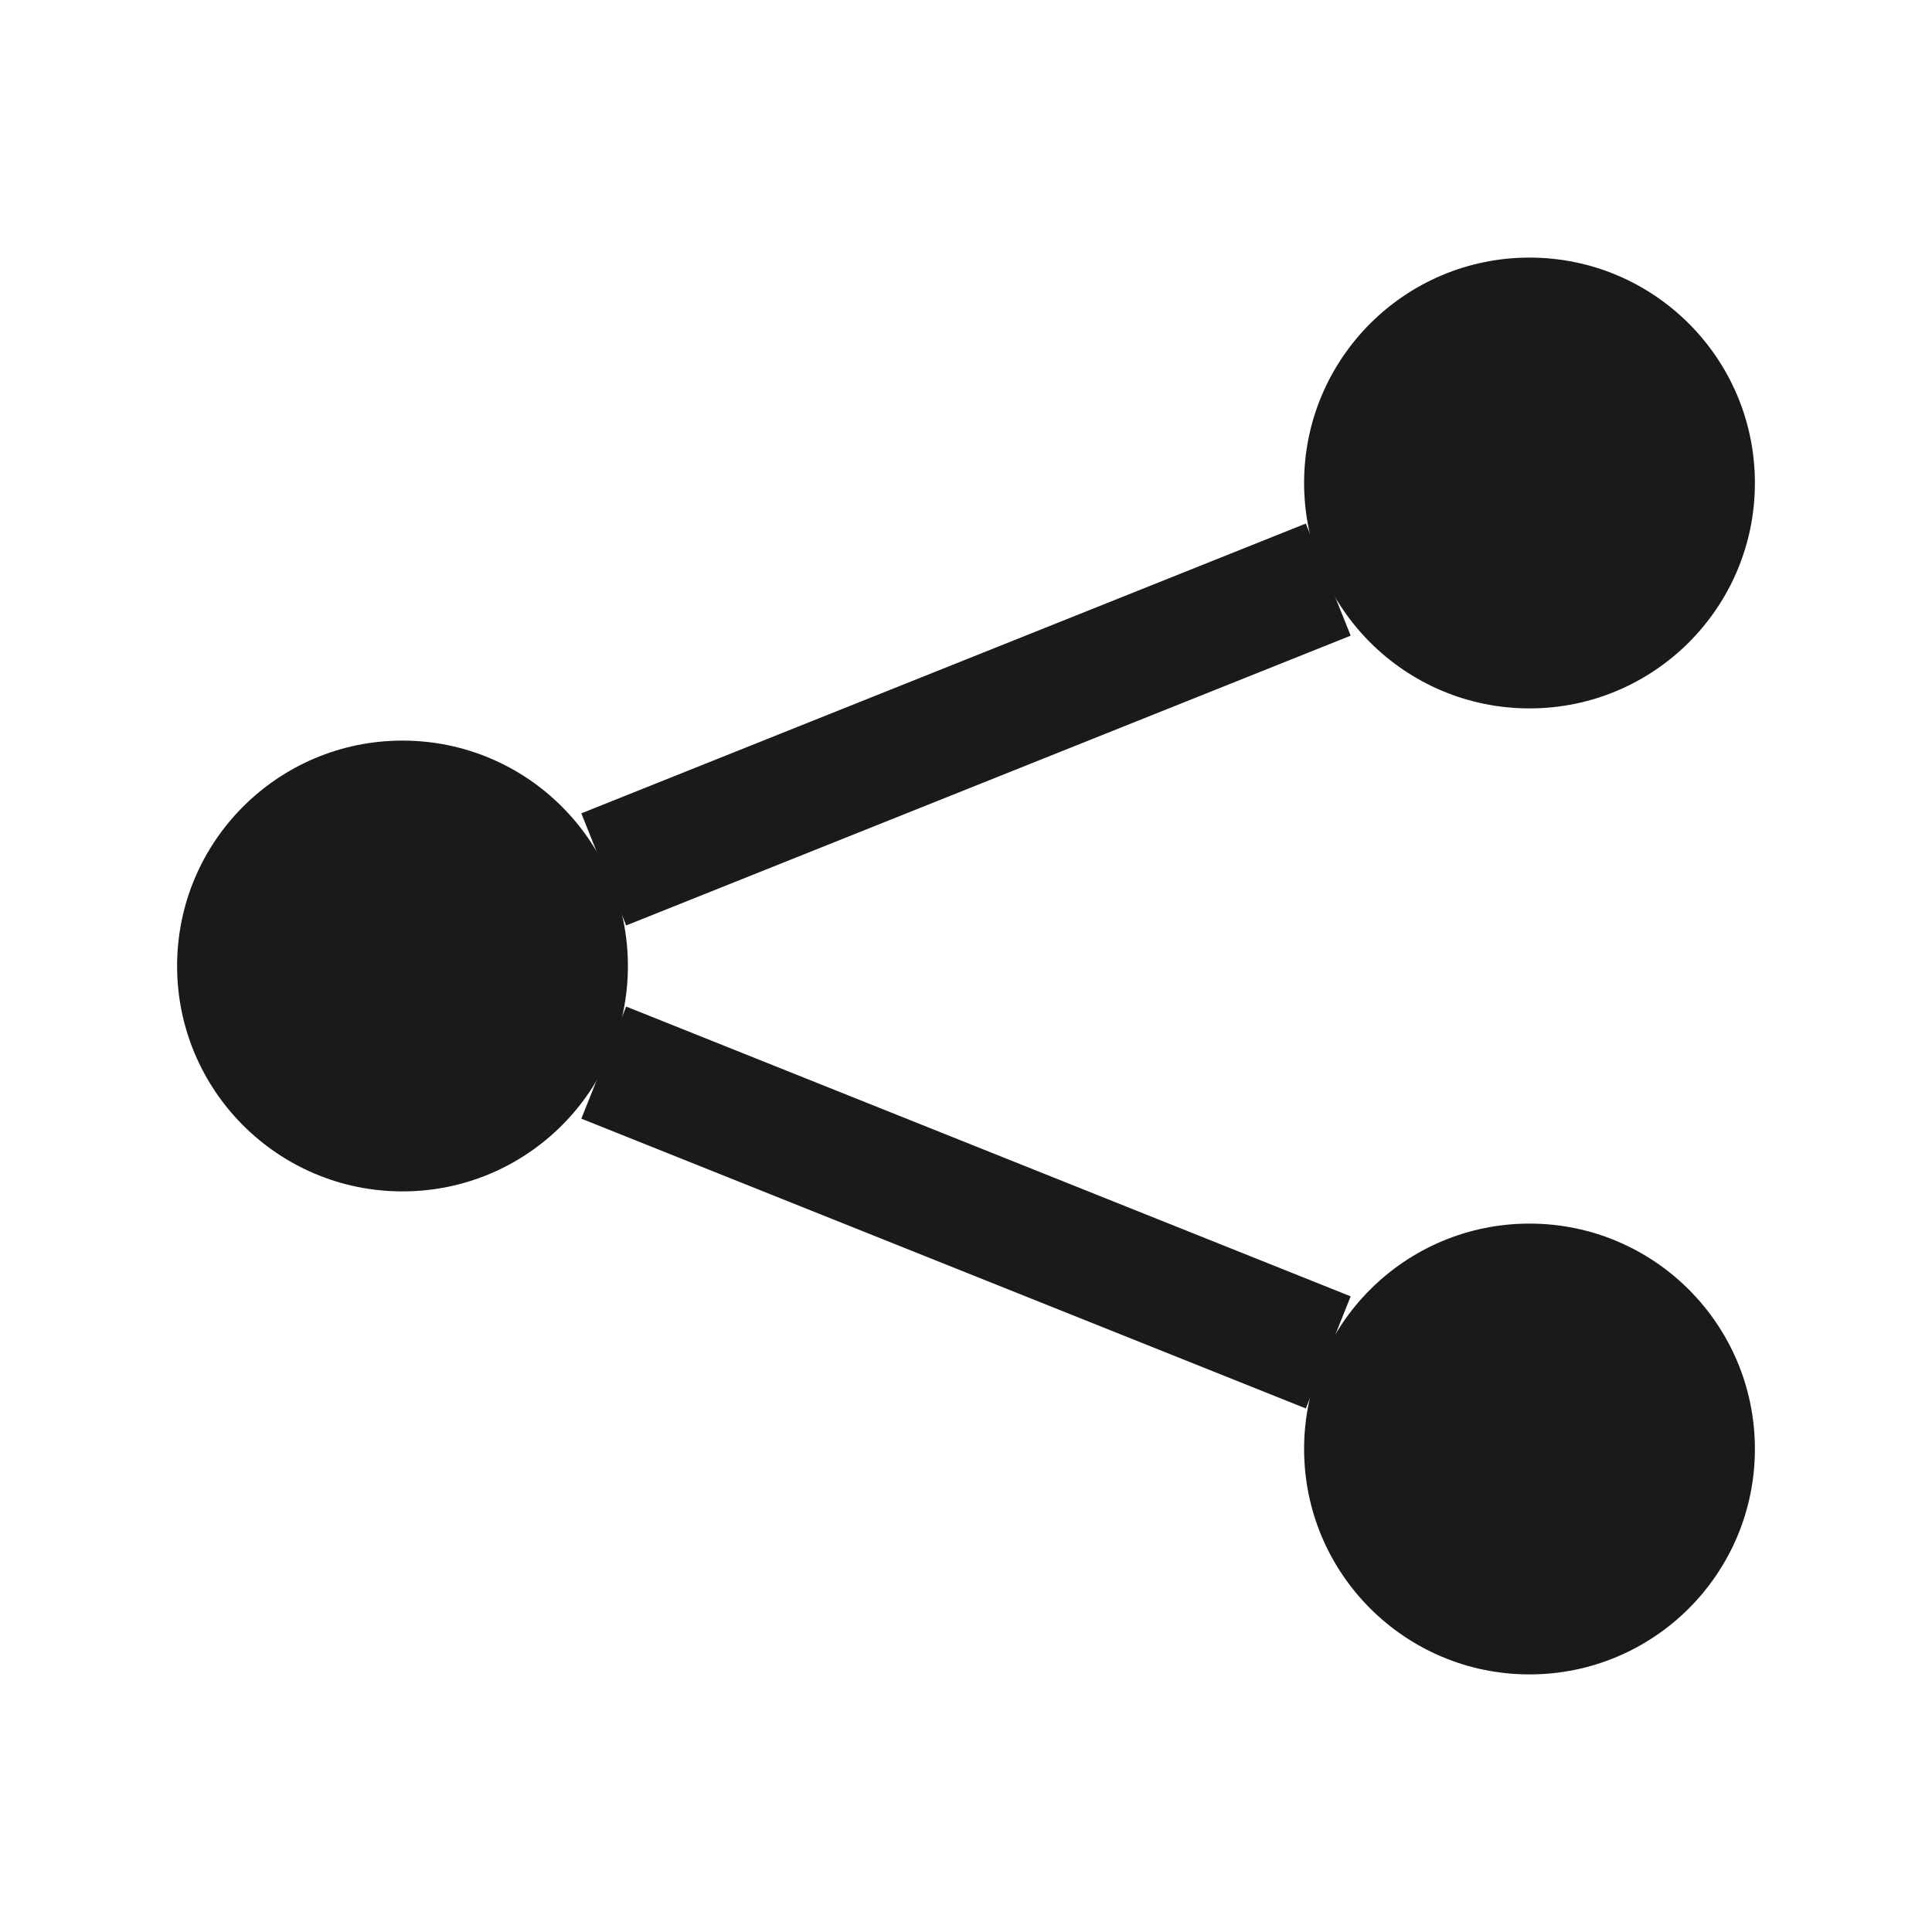
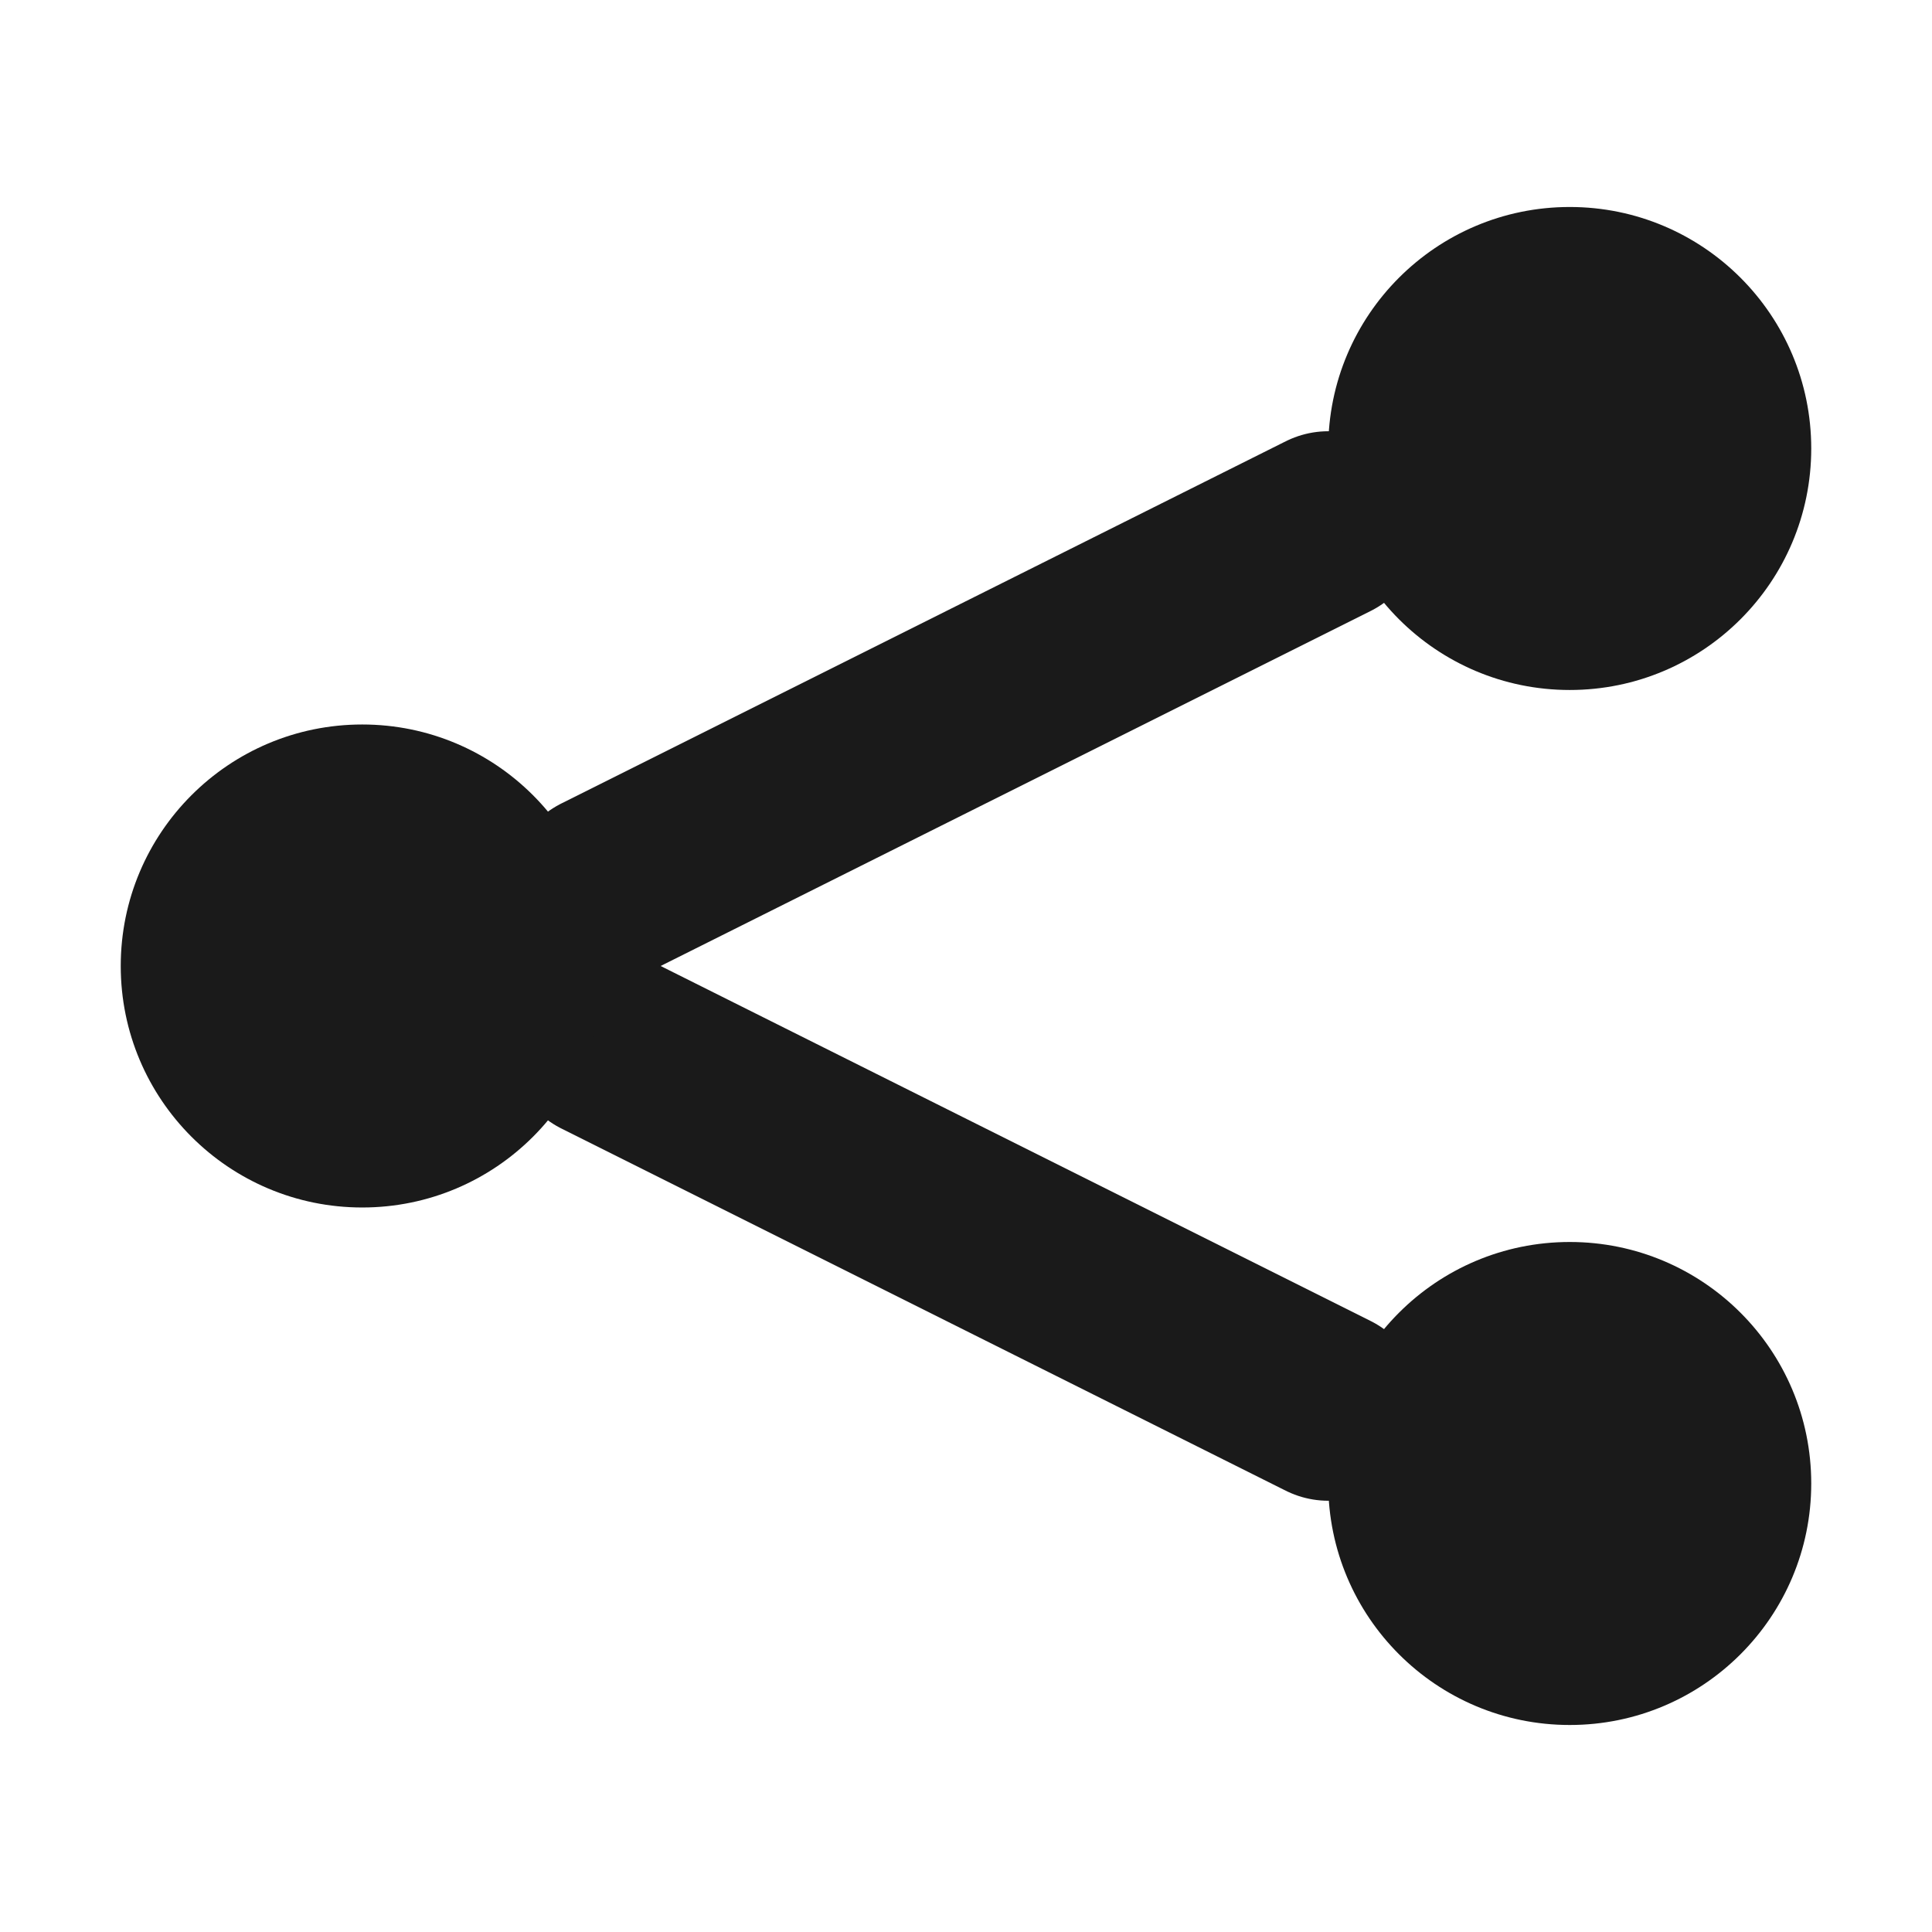
- <svg xmlns="http://www.w3.org/2000/svg" viewBox="0 0 24 24" fill="none">
-   <circle cx="5" cy="12" r="2.8" fill="#1A1A1A" />
-   <circle cx="19" cy="6" r="2.8" fill="#1A1A1A" />
-   <circle cx="19" cy="18" r="2.8" fill="#1A1A1A" />
-   <line x1="7.5" y1="10.8" x2="16.5" y2="7.2" stroke="#1A1A1A" stroke-width="1.5" />
-   <line x1="7.5" y1="13.2" x2="16.5" y2="16.8" stroke="#1A1A1A" stroke-width="1.5" />
+ <svg xmlns="http://www.w3.org/2000/svg" viewBox="0 0 32 32" width="32" height="32">
+   <g transform="translate(-1.143 -1.143) scale(1.42857)" fill="none" stroke="#1A1A1A" stroke-width="2.2" stroke-linecap="round">
+     <path d="M7.8 11.1 16.2 6.9" />
+     <path d="M7.8 12.9 16.2 17.1" />
+     <circle cx="5" cy="12" r="2.8" fill="#1A1A1A" stroke="none" />
+     <circle cx="19" cy="6" r="2.8" fill="#1A1A1A" stroke="none" />
+     <circle cx="19" cy="18" r="2.8" fill="#1A1A1A" stroke="none" />
+   </g>
</svg>
